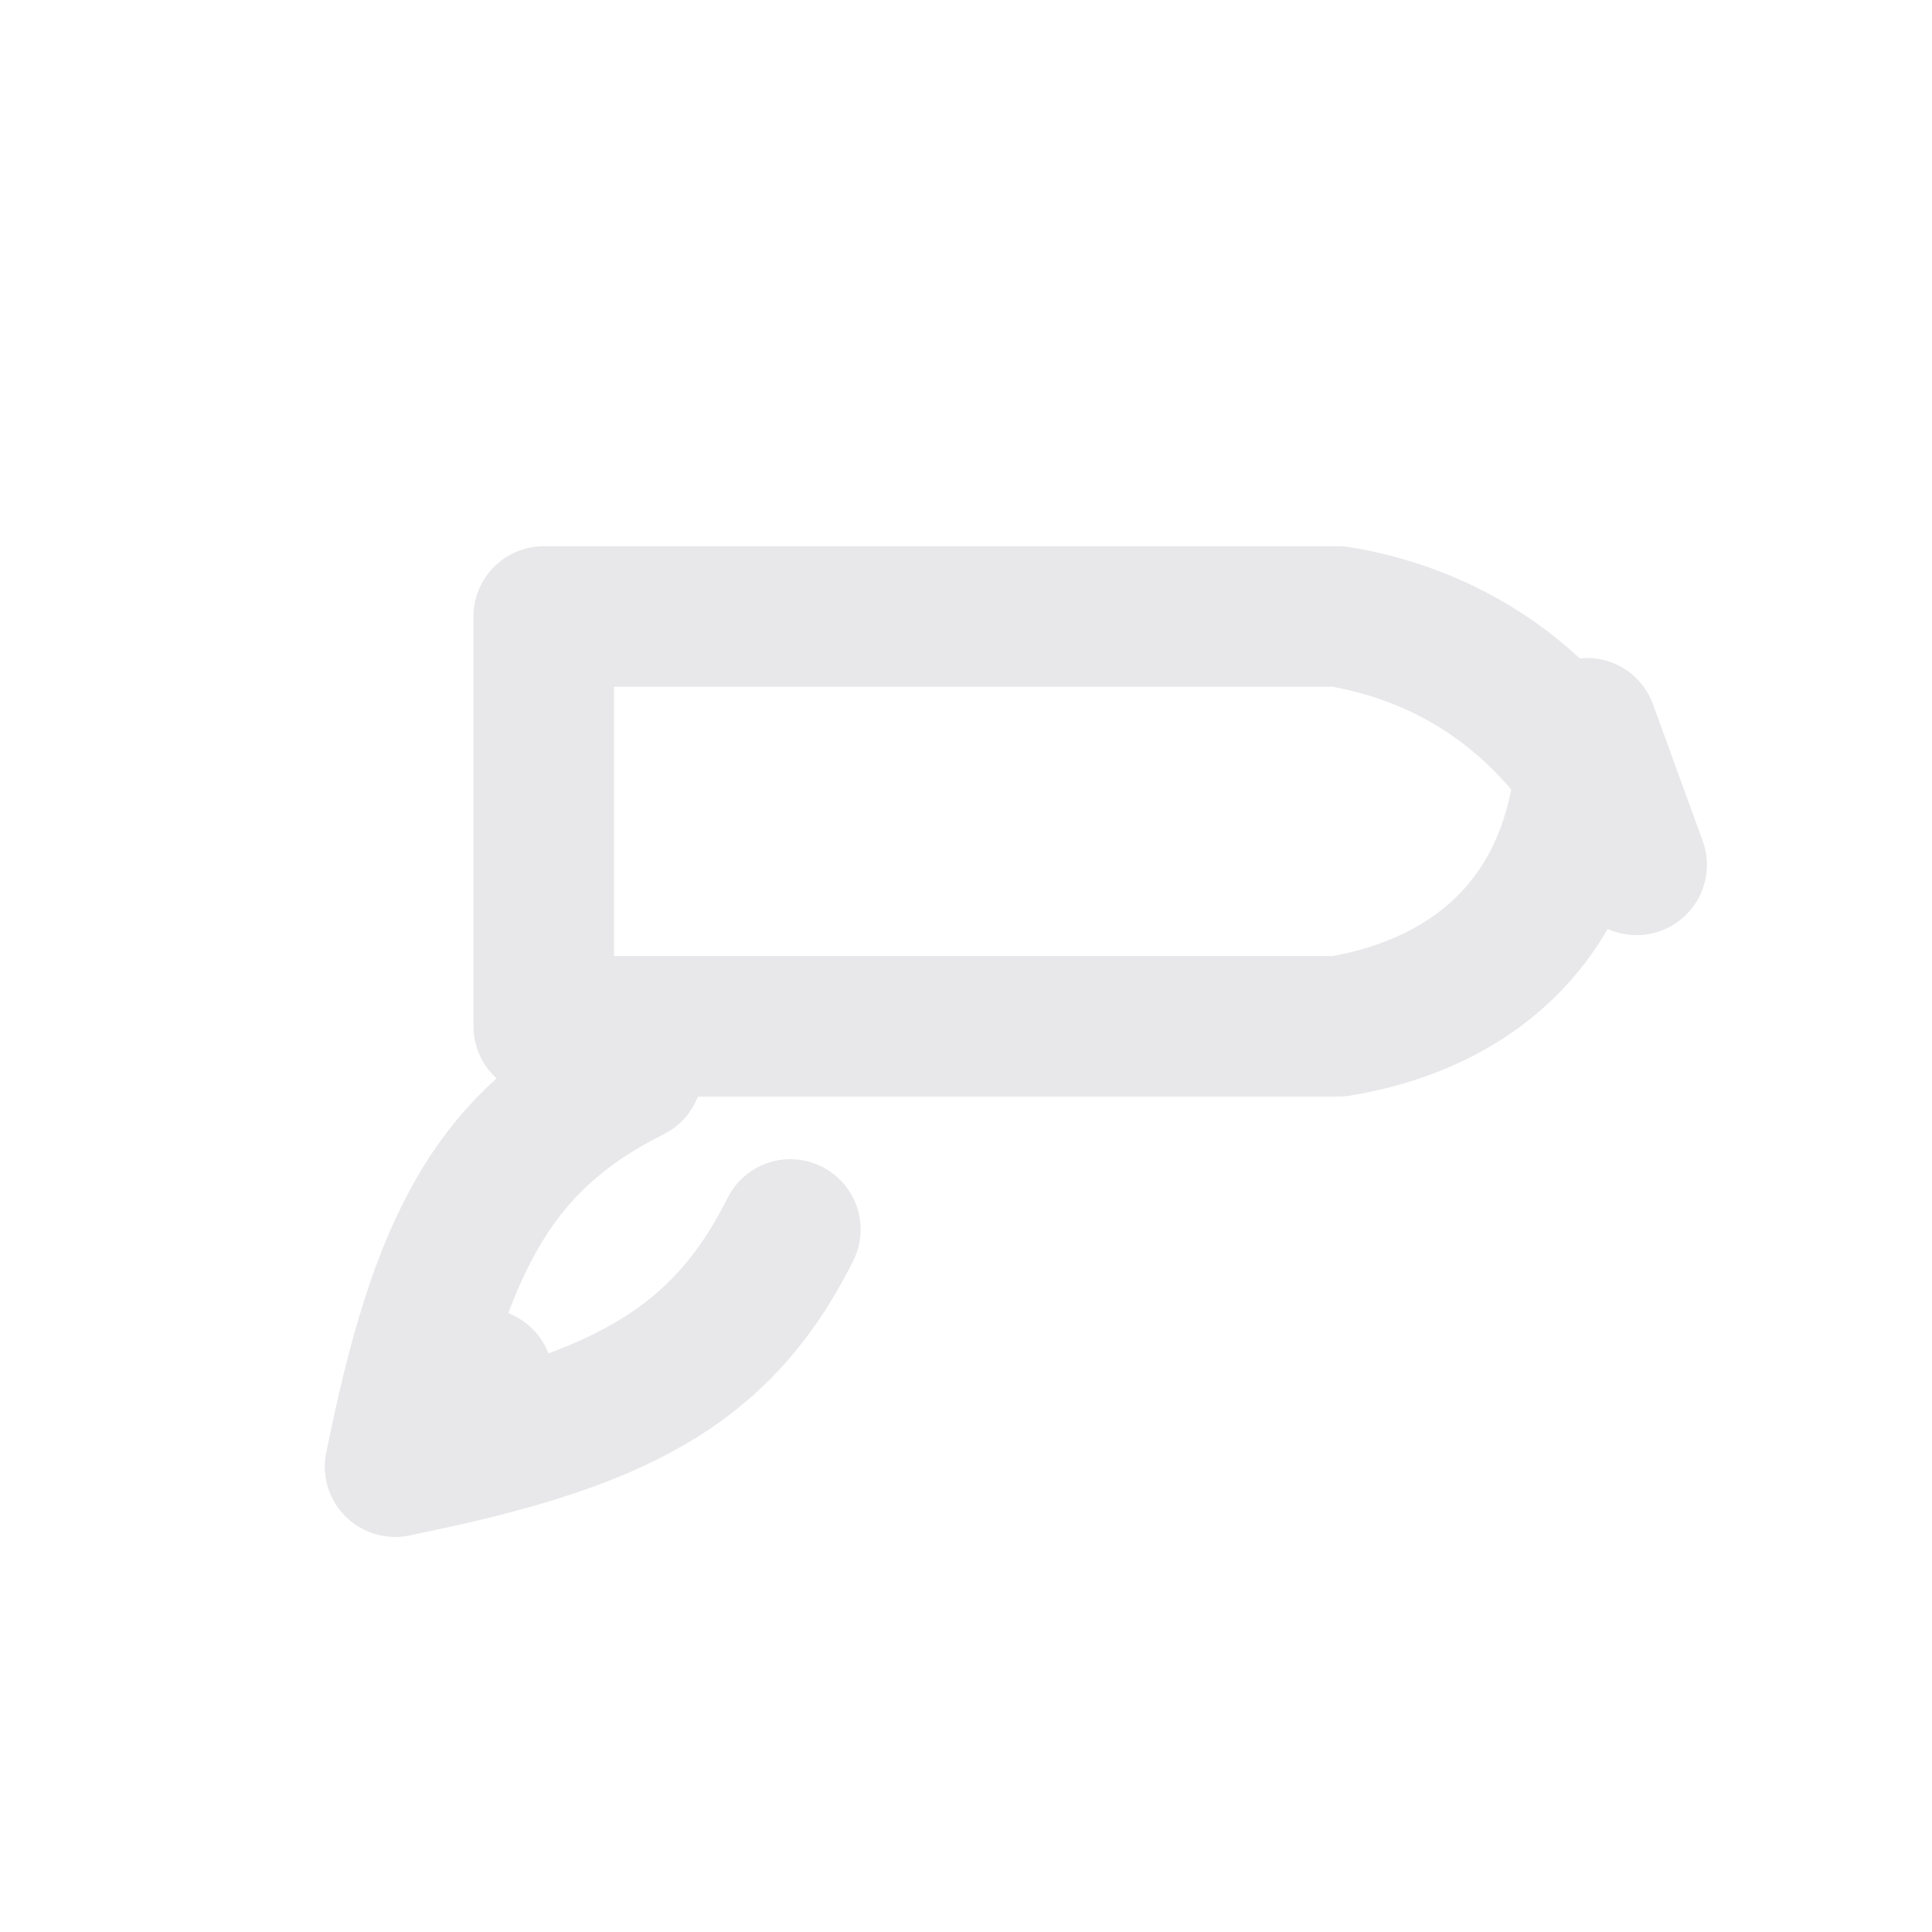
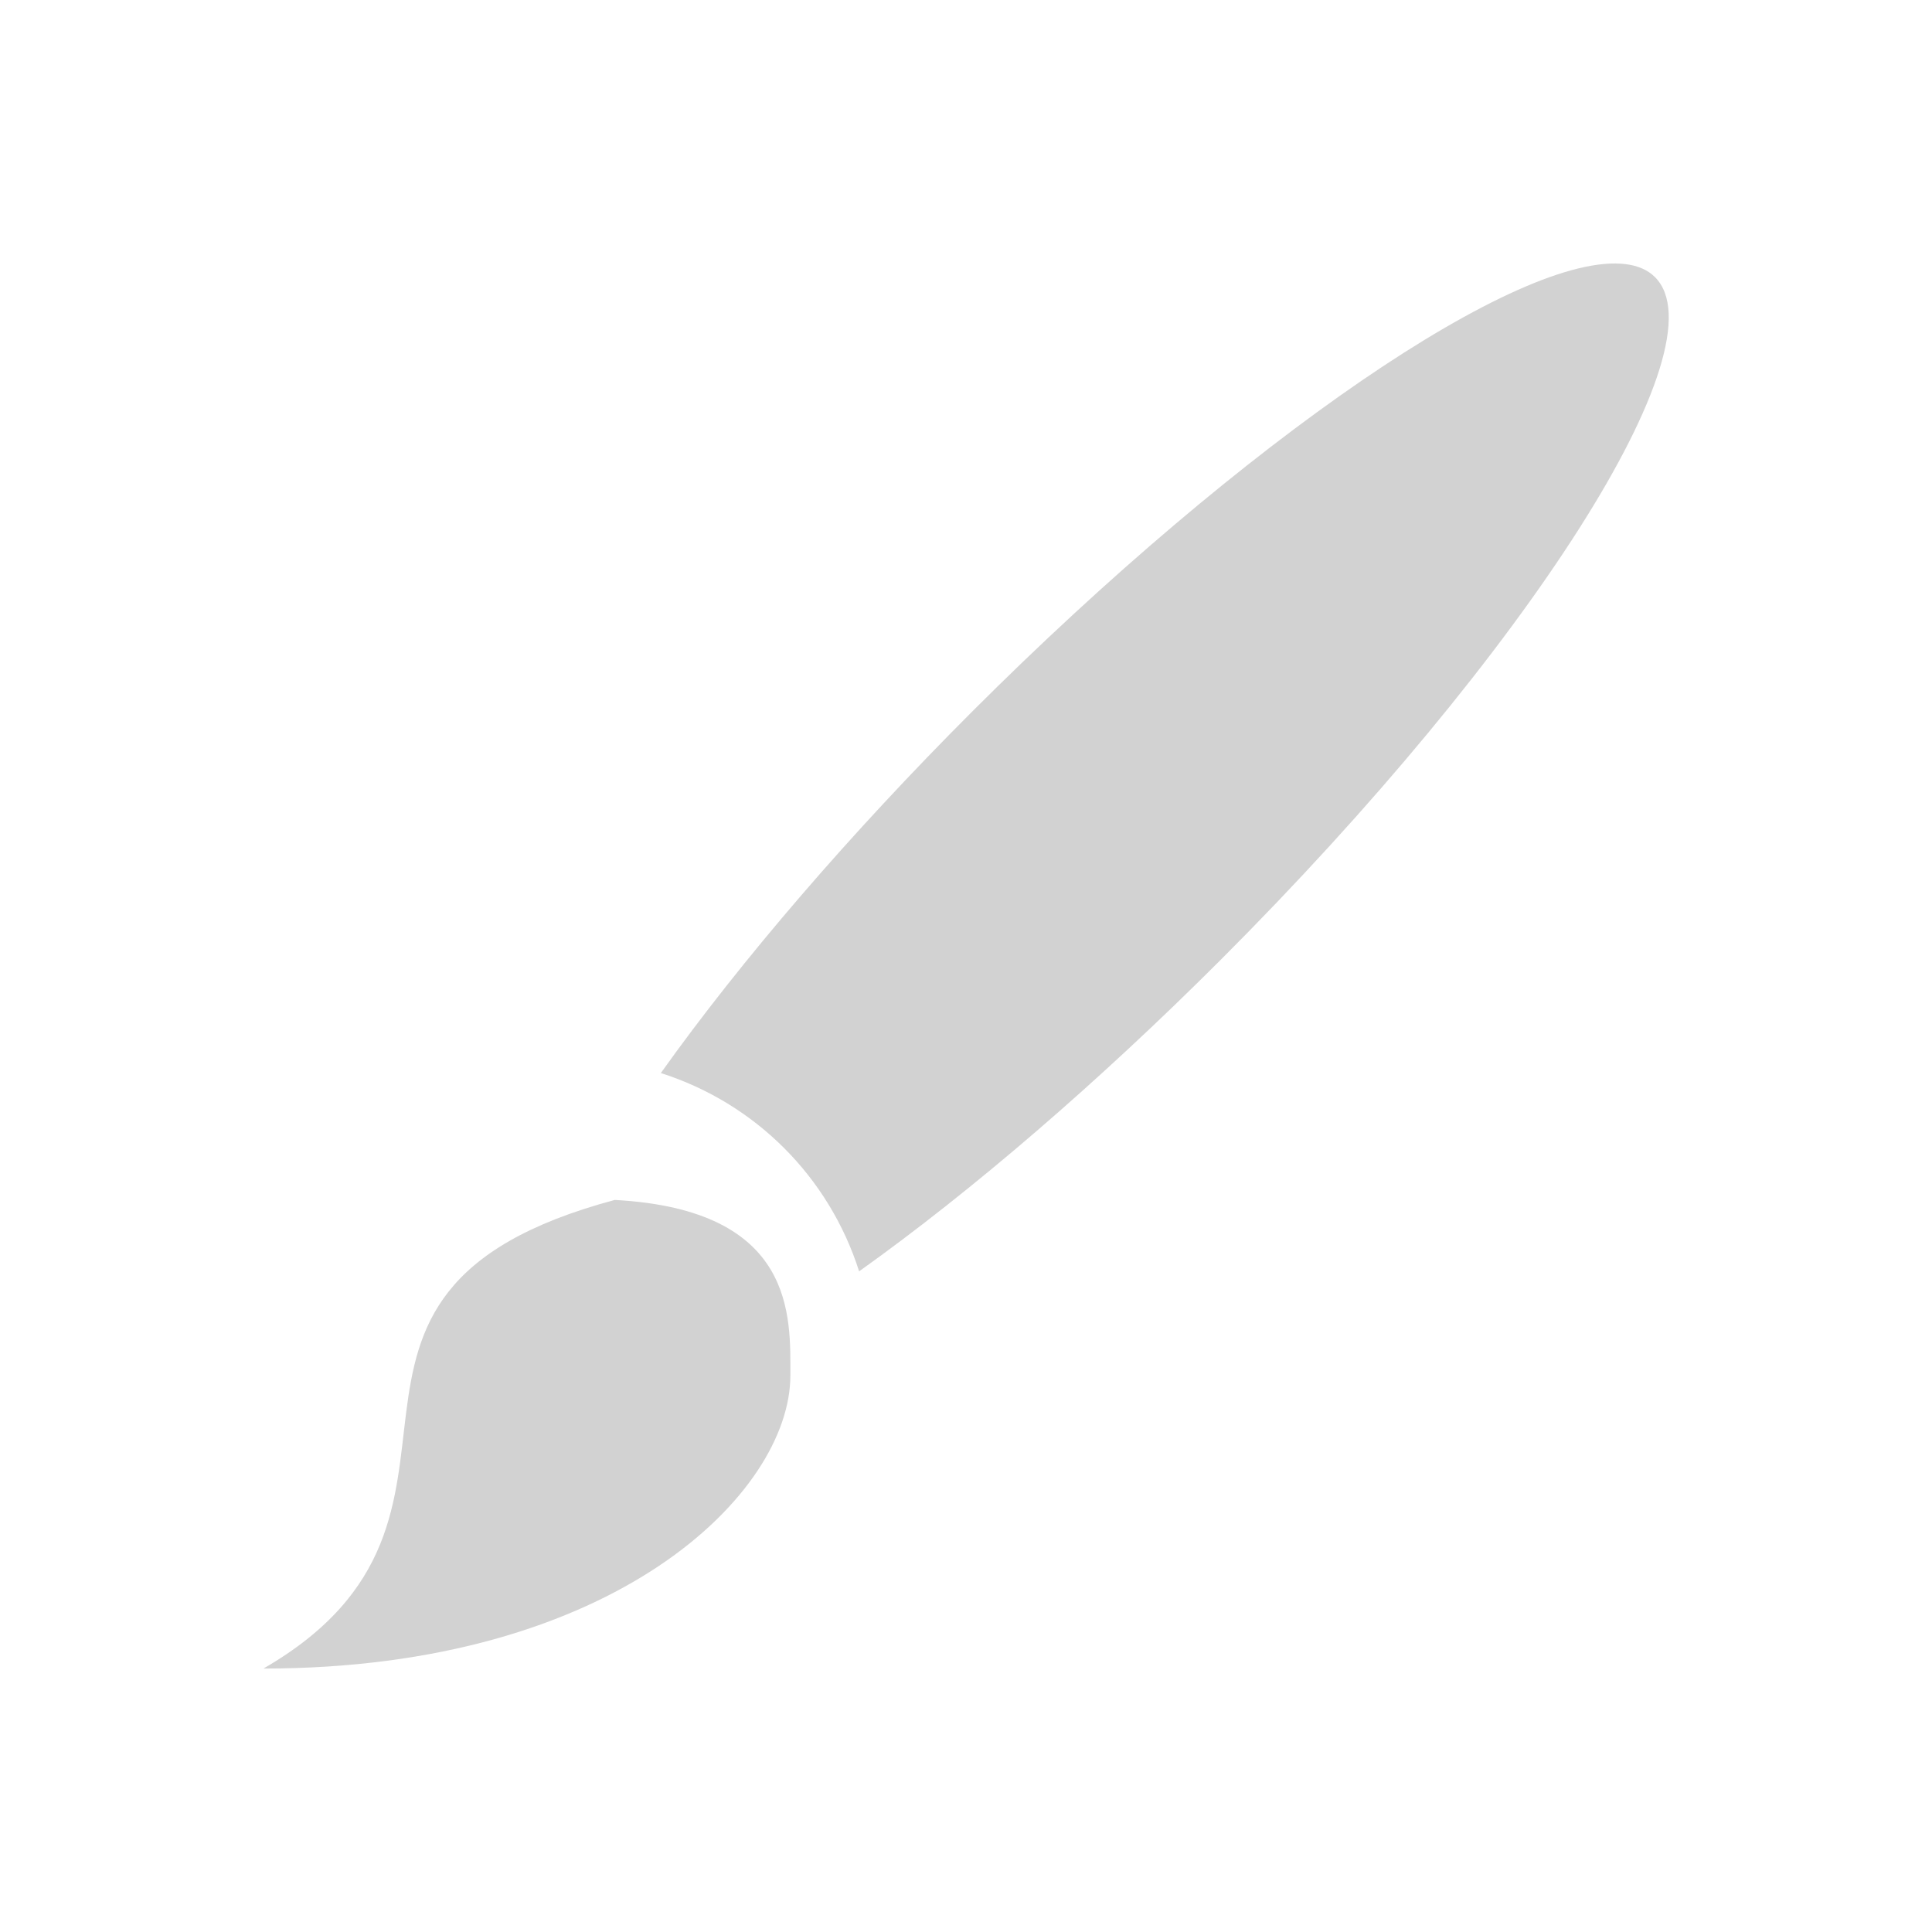
- <svg xmlns="http://www.w3.org/2000/svg" width="100%" height="100%" viewBox="0 0 22 22" fill="none" stroke="#E8E8EA" stroke-width="1.6" stroke-linecap="round" stroke-linejoin="round">
-   <path d="M15.5 3.5 c1.4 1.4 1.4 3 .4 4.4 l-6.4 6.4 -3.3 -3.3 6.4 -6.4 c1.4-1 3-1 4.4 -.4 Z" transform="rotate(45 11 9)" />
-   <path d="M7.2 12.2 c-1.6 .8-2.2 2-2.7 4.5 2.5-.5 3.7-1.1 4.5-2.7" />
-   <path d="M4.5 16.7 l1-1" />
+ <svg xmlns="http://www.w3.org/2000/svg" viewBox="0 0 22 22">
+   <defs id="defs3051">
+     <style type="text/css" id="current-color-scheme">
+       .ColorScheme-Text {
+         color:#232629;
+       }
+       </style>
+   </defs>
+   <path style="fill:#d2d2d2;fill-opacity:1;stroke:none" d="M19.514 4.008A2 9 45 0 0 12.068 9.105 2 9 45 0 0 8.525 13.219c1.076.343 1.915 1.182 2.258 2.258A2 9 45 0 0 14.896 11.934 2 9 45 0 0 19.846 4.156 2 9 45 0 0 19.514 4.008M8 14.664C4 15.736 7 18.268 4 20c4.003 0 6-2.001 6-3.336 0-.665.068-1.889-2-2z" transform="translate(-.99999-.99999)" class="ColorScheme-Text" />
</svg>
